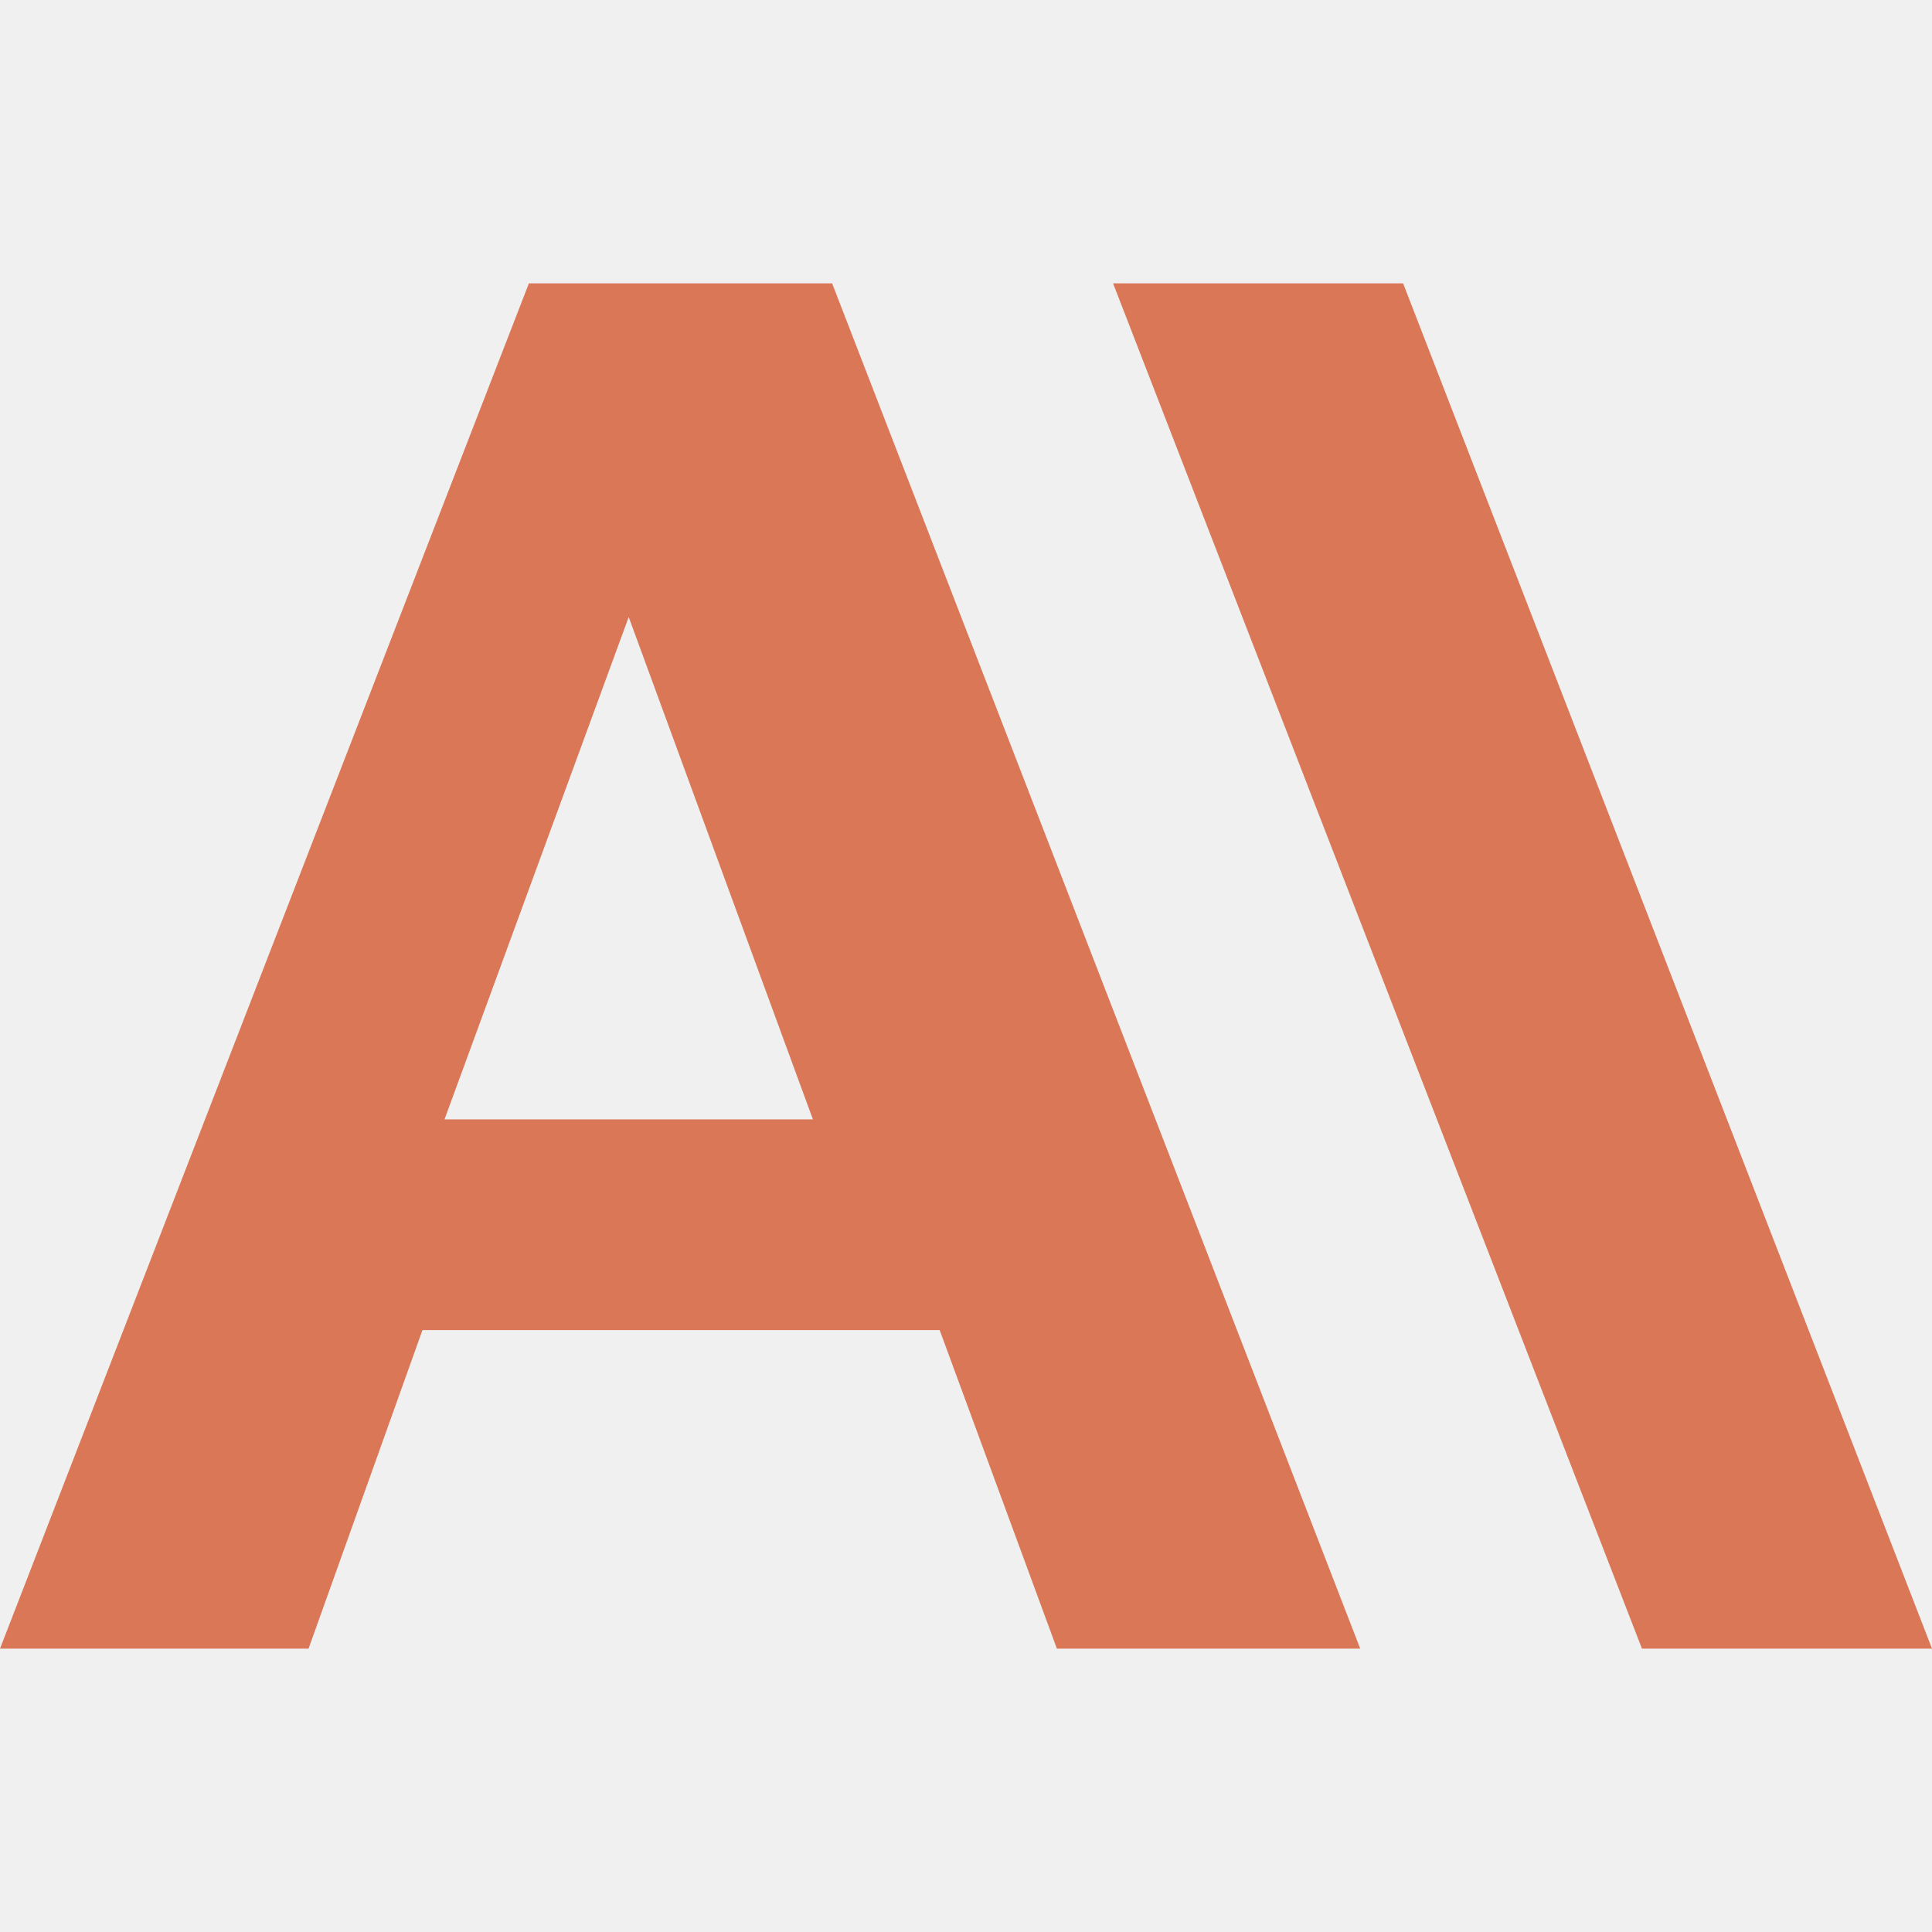
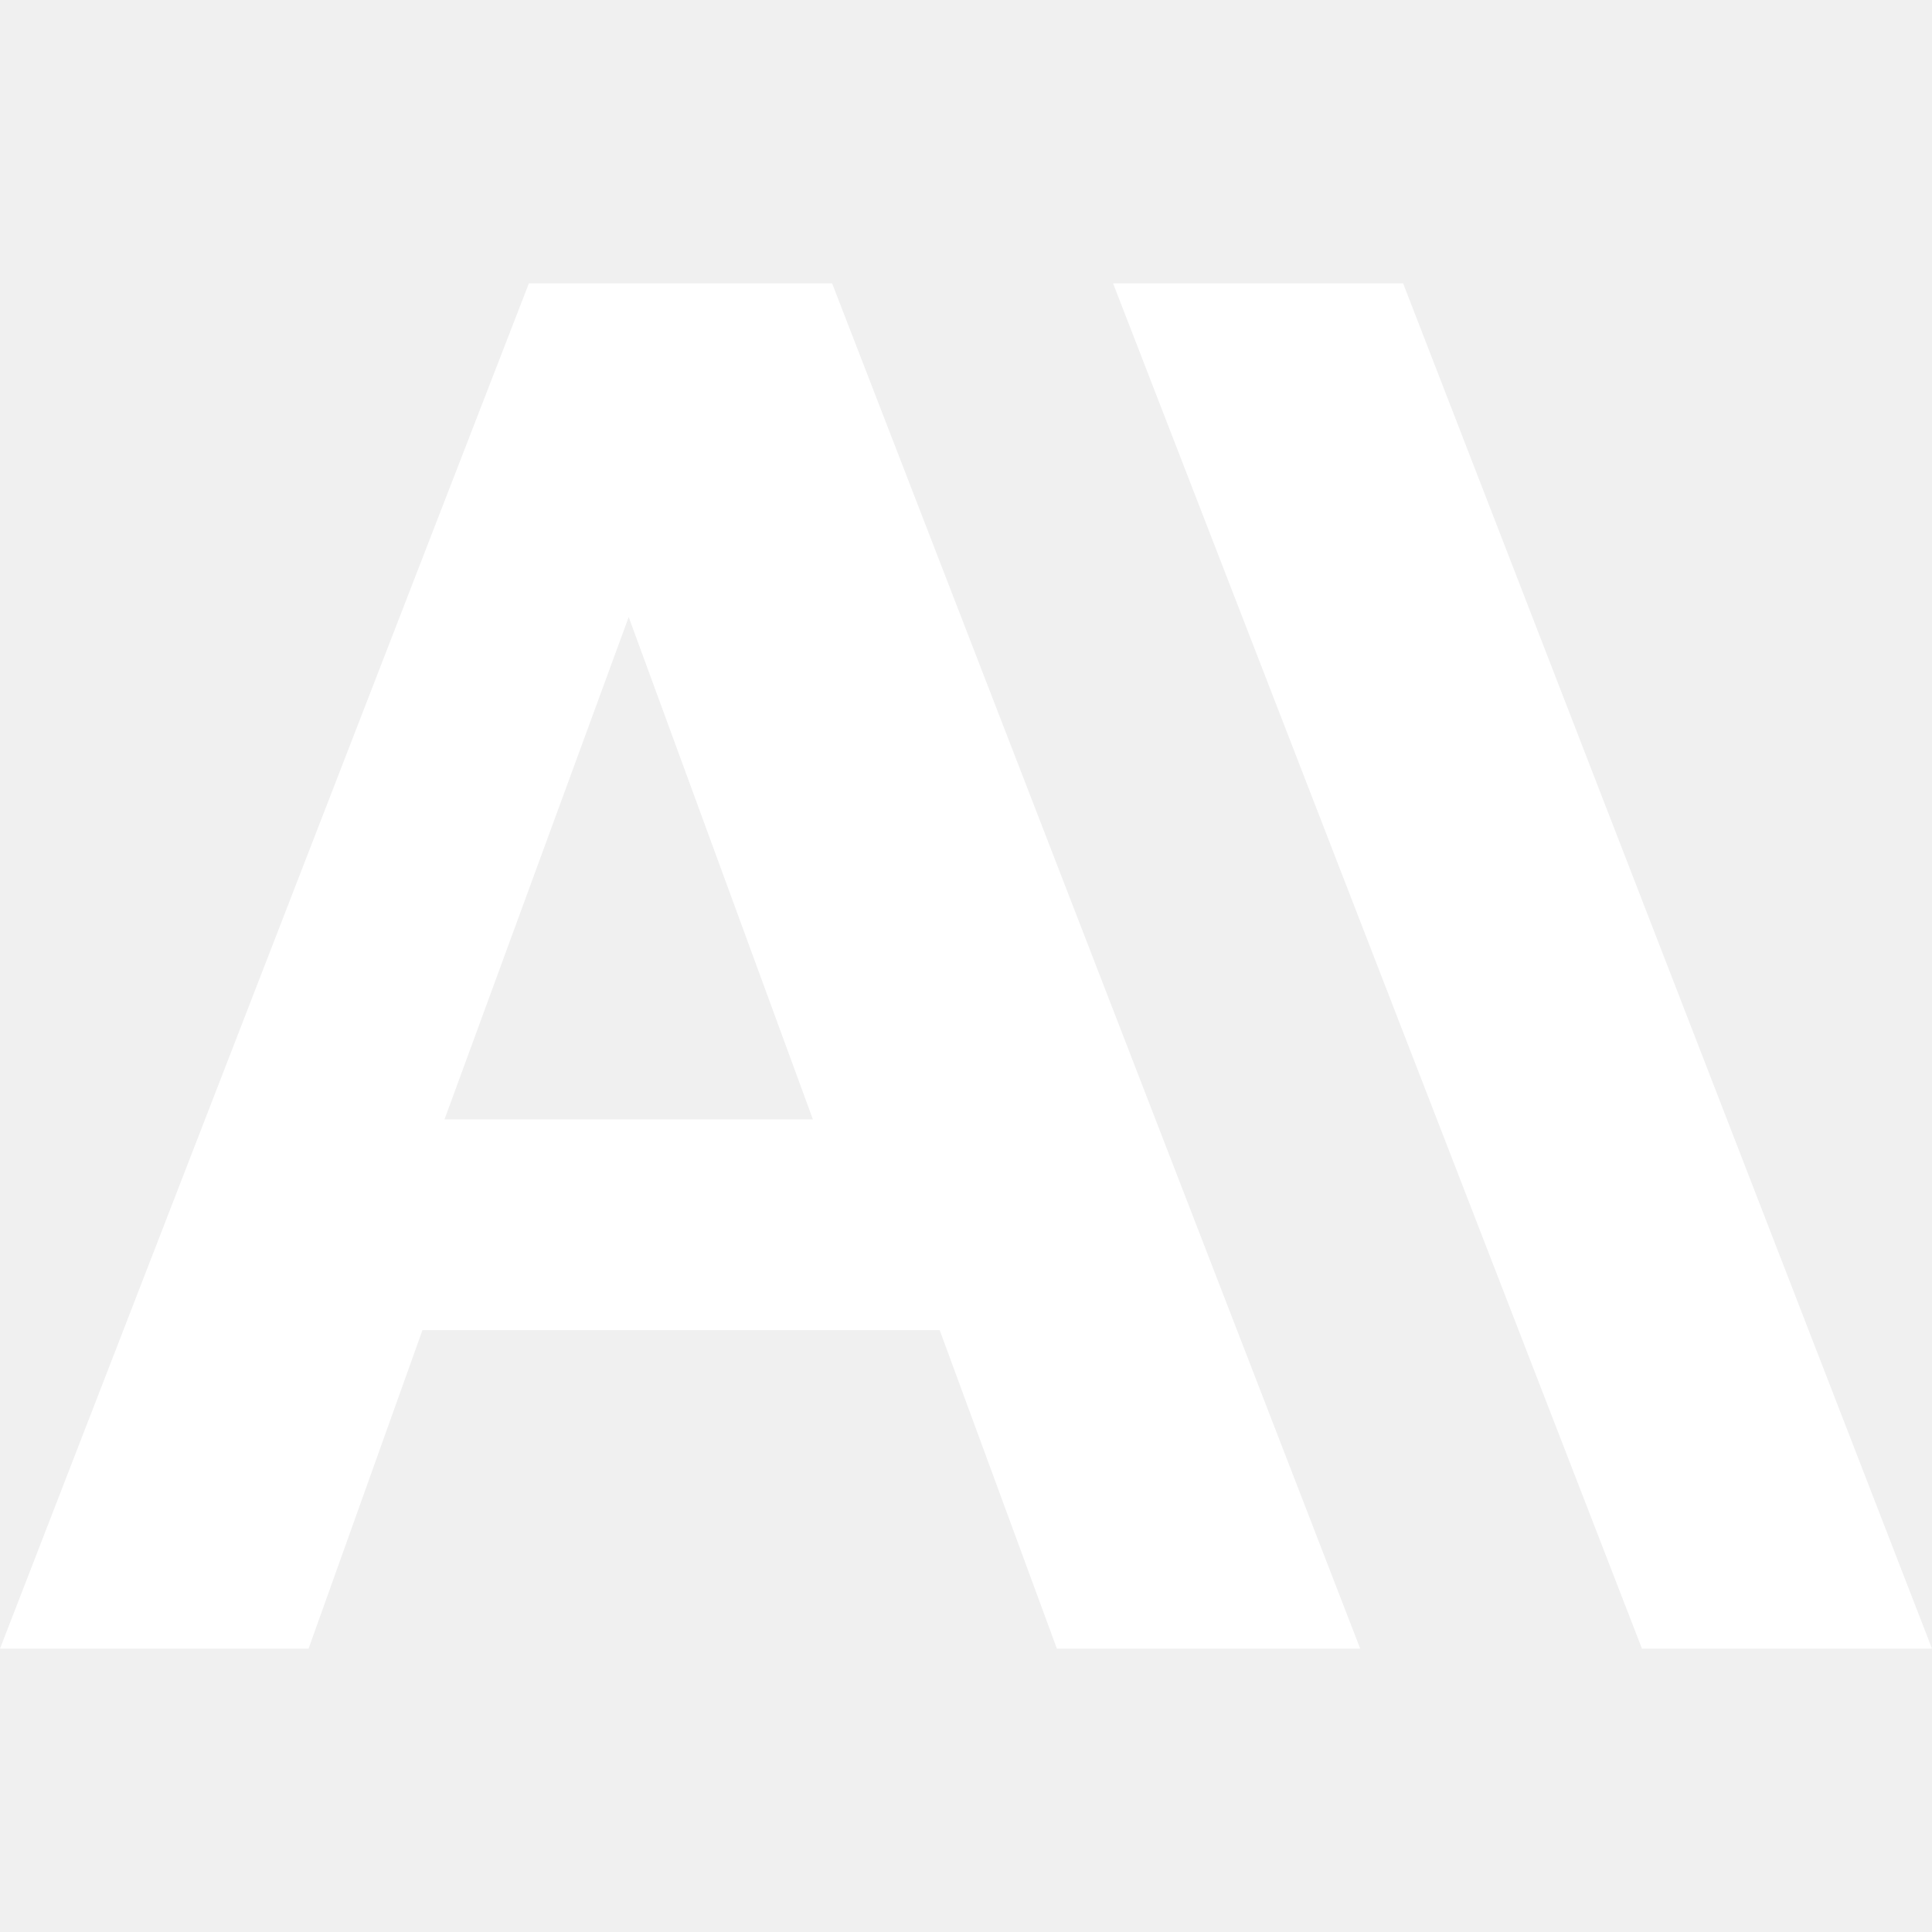
- <svg xmlns="http://www.w3.org/2000/svg" viewBox="0 0 24 24" fill="currentColor">
-   <path d="M13.827 3.52h3.603L24 20.48h-3.603l-6.57-16.96zm-7.257 0h3.767l6.56 16.96h-3.768l-1.456-3.957H5.248L3.833 20.48H0l6.57-16.96zm1.24 4.145l-2.288 6.24h4.576l-2.288-6.24z" fill="#D97757" />
+ <svg xmlns="http://www.w3.org/2000/svg" viewBox="0 0 24 24" fill="#fff" aria-hidden="true">
+   <path d="M13.827 3.52h3.603L24 20.48h-3.603l-6.57-16.96zm-7.257 0h3.767l6.56 16.96h-3.768l-1.456-3.957H5.248L3.833 20.48H0l6.57-16.96zm1.24 4.145-2.288 6.24h4.576l-2.288-6.24z" />
</svg>
